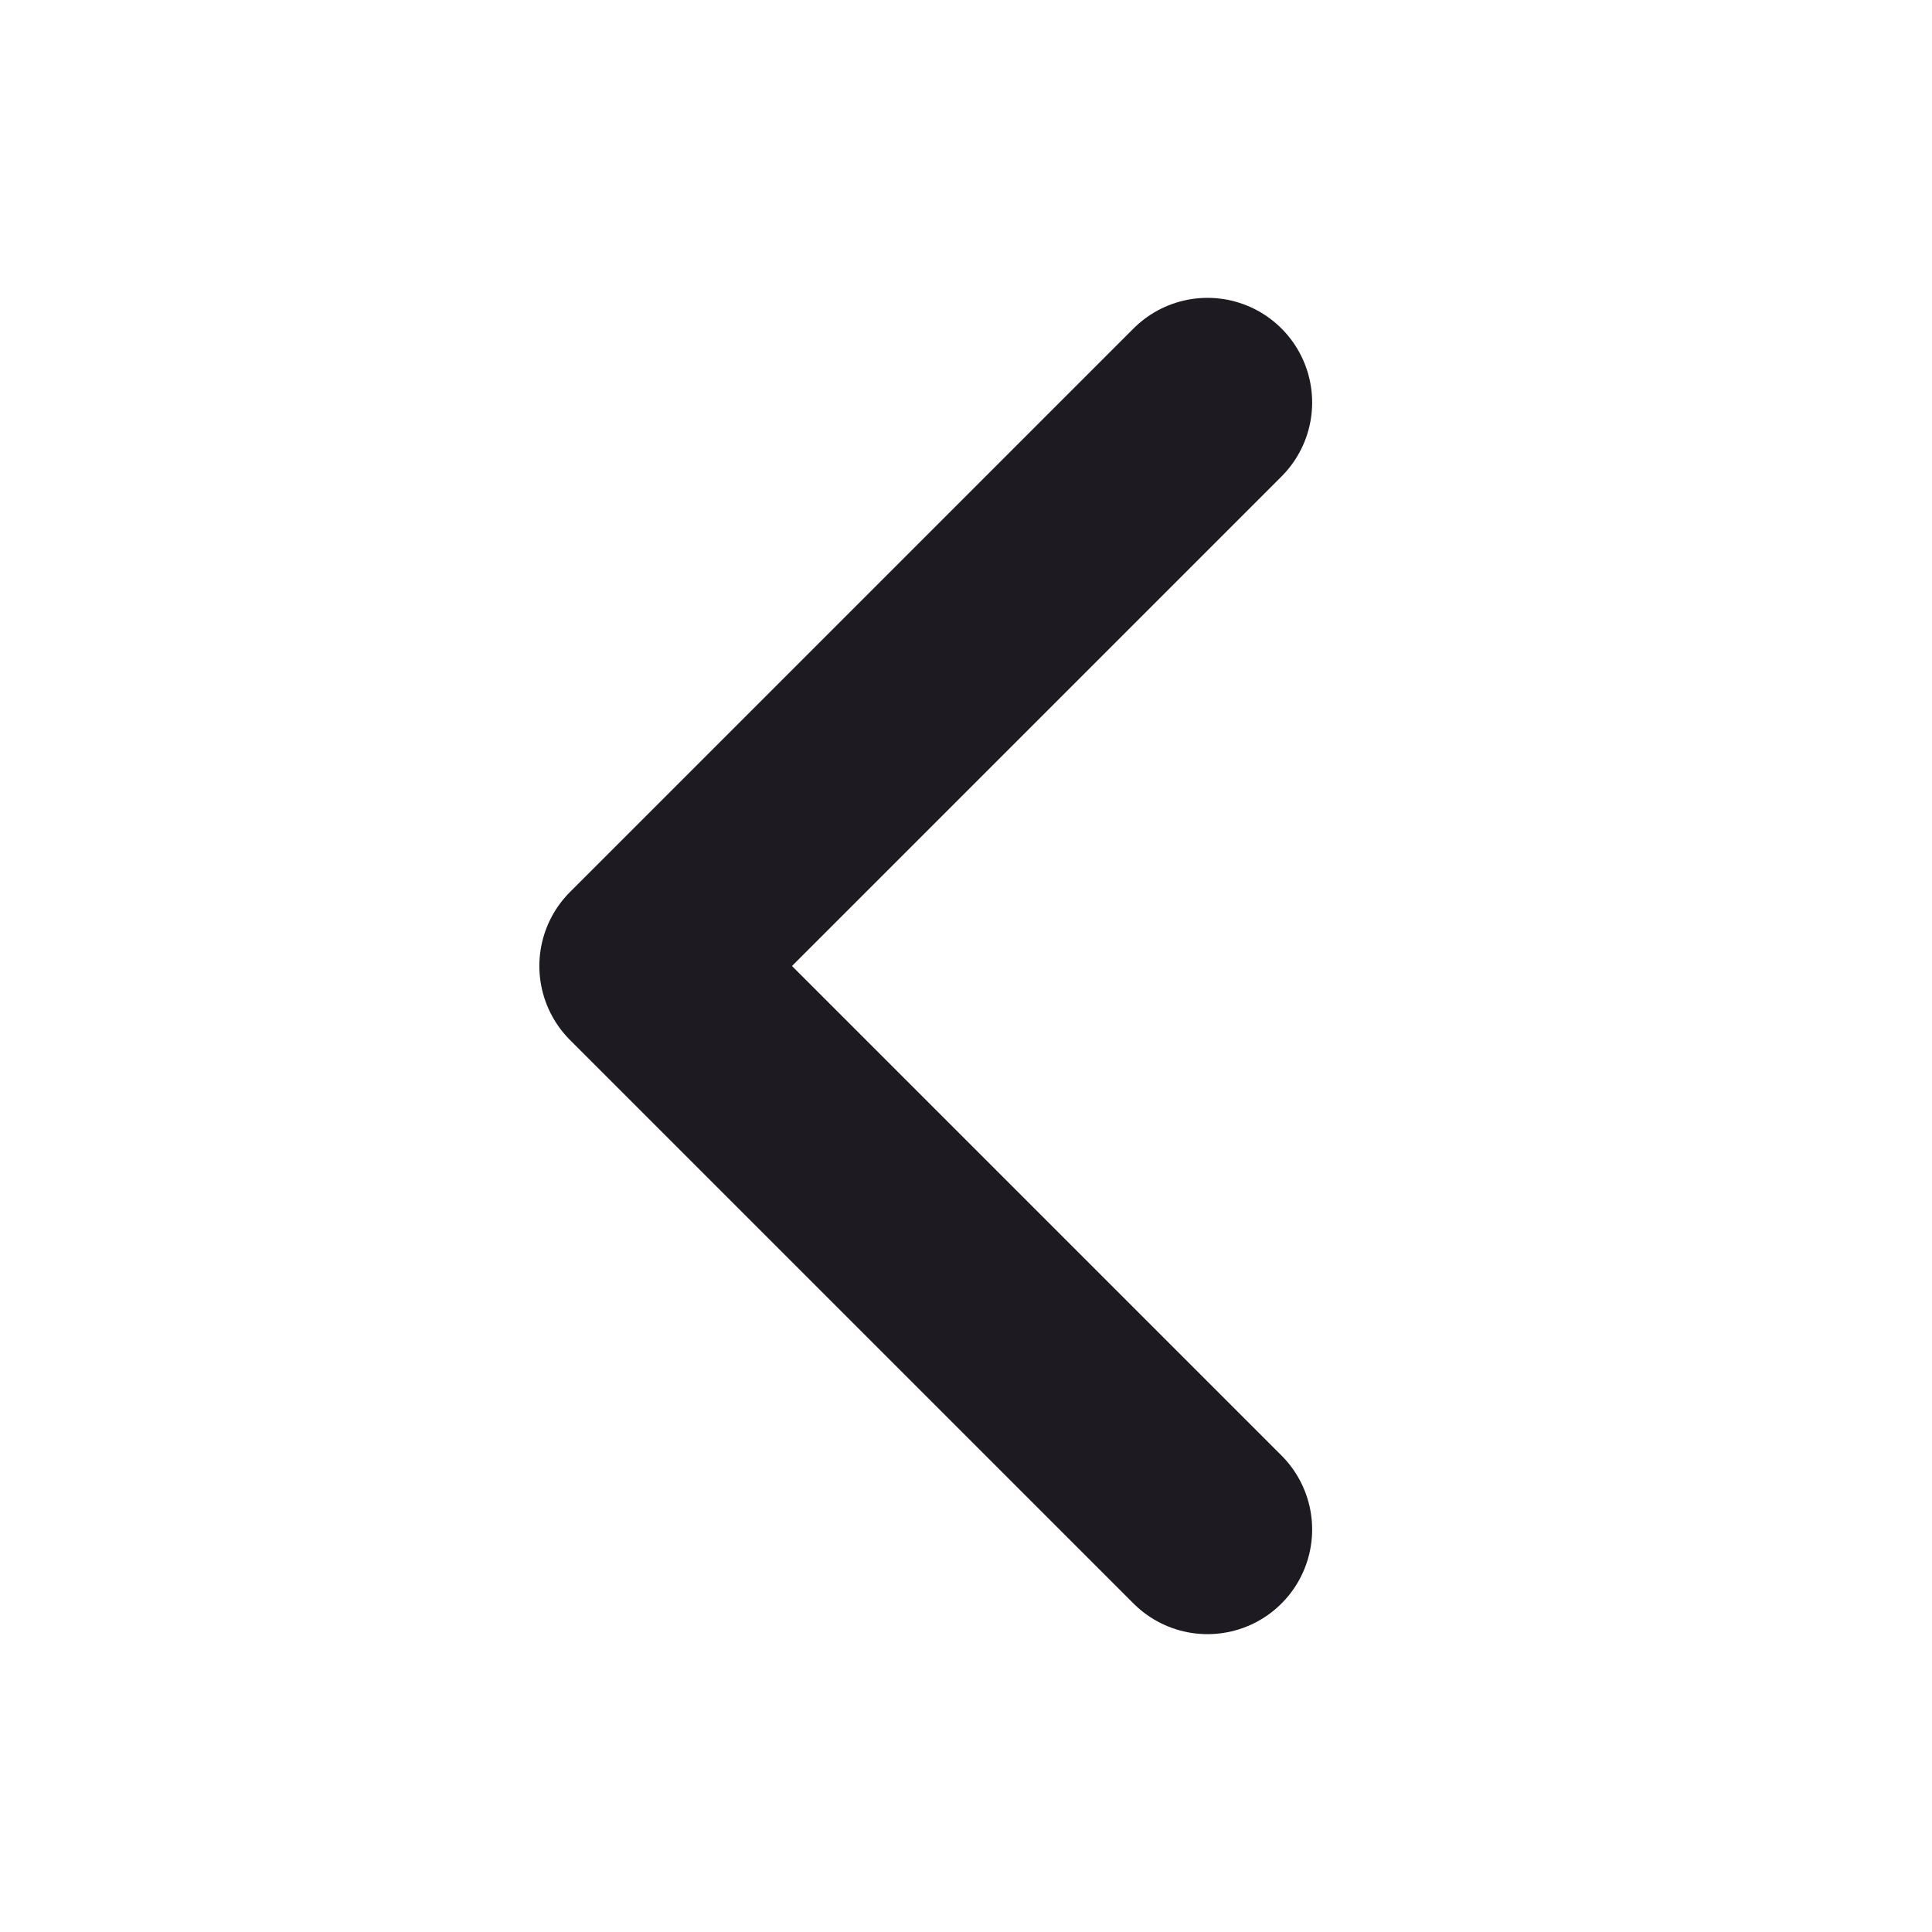
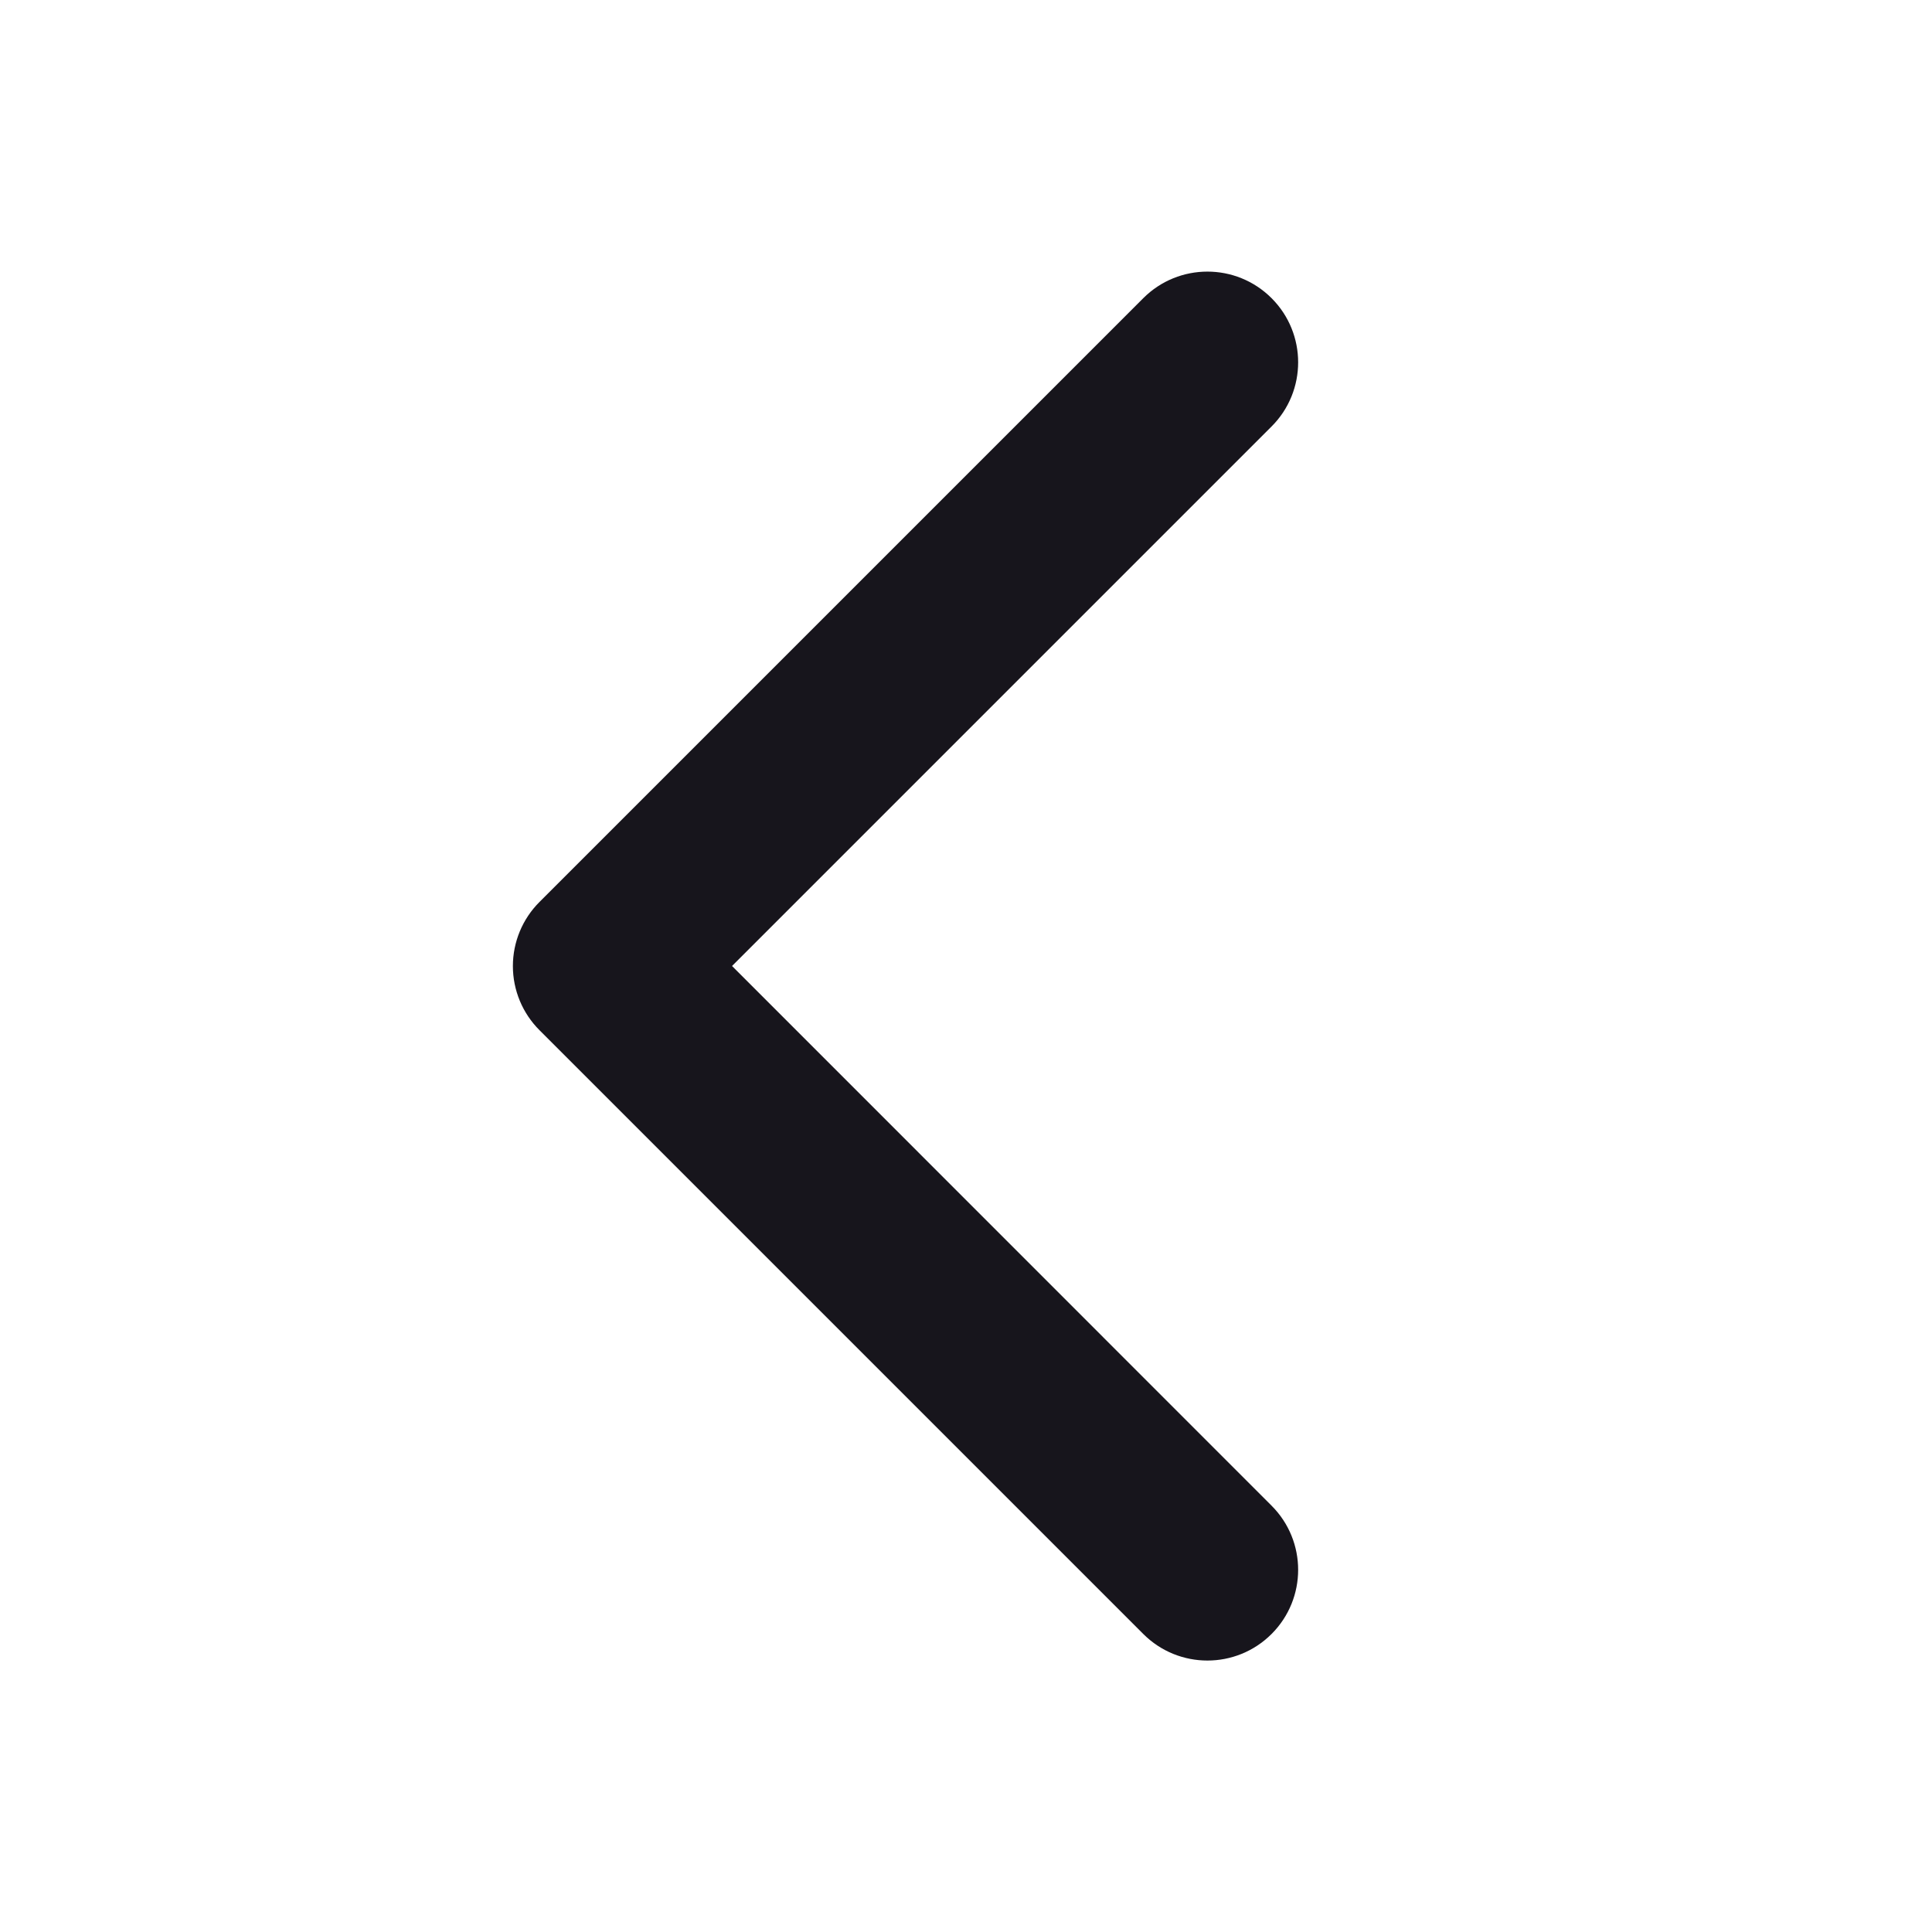
- <svg xmlns="http://www.w3.org/2000/svg" width="24" height="24" viewBox="0 0 24 24">
-   <path d="M15 5l-7 7 7 7" fill="none" stroke="#1D1A22" stroke-width="2.6" stroke-linecap="round" stroke-linejoin="round" />
+ <svg xmlns="http://www.w3.org/2000/svg" width="256" height="256" viewBox="0 0 256 256" fill="#17151C">
+   <path d="M168.49,199.51a12,12,0,0,1-17,17l-80-80a12,12,0,0,1,0-17l80-80a12,12,0,0,1,17,17L97,128Z" />
</svg>
